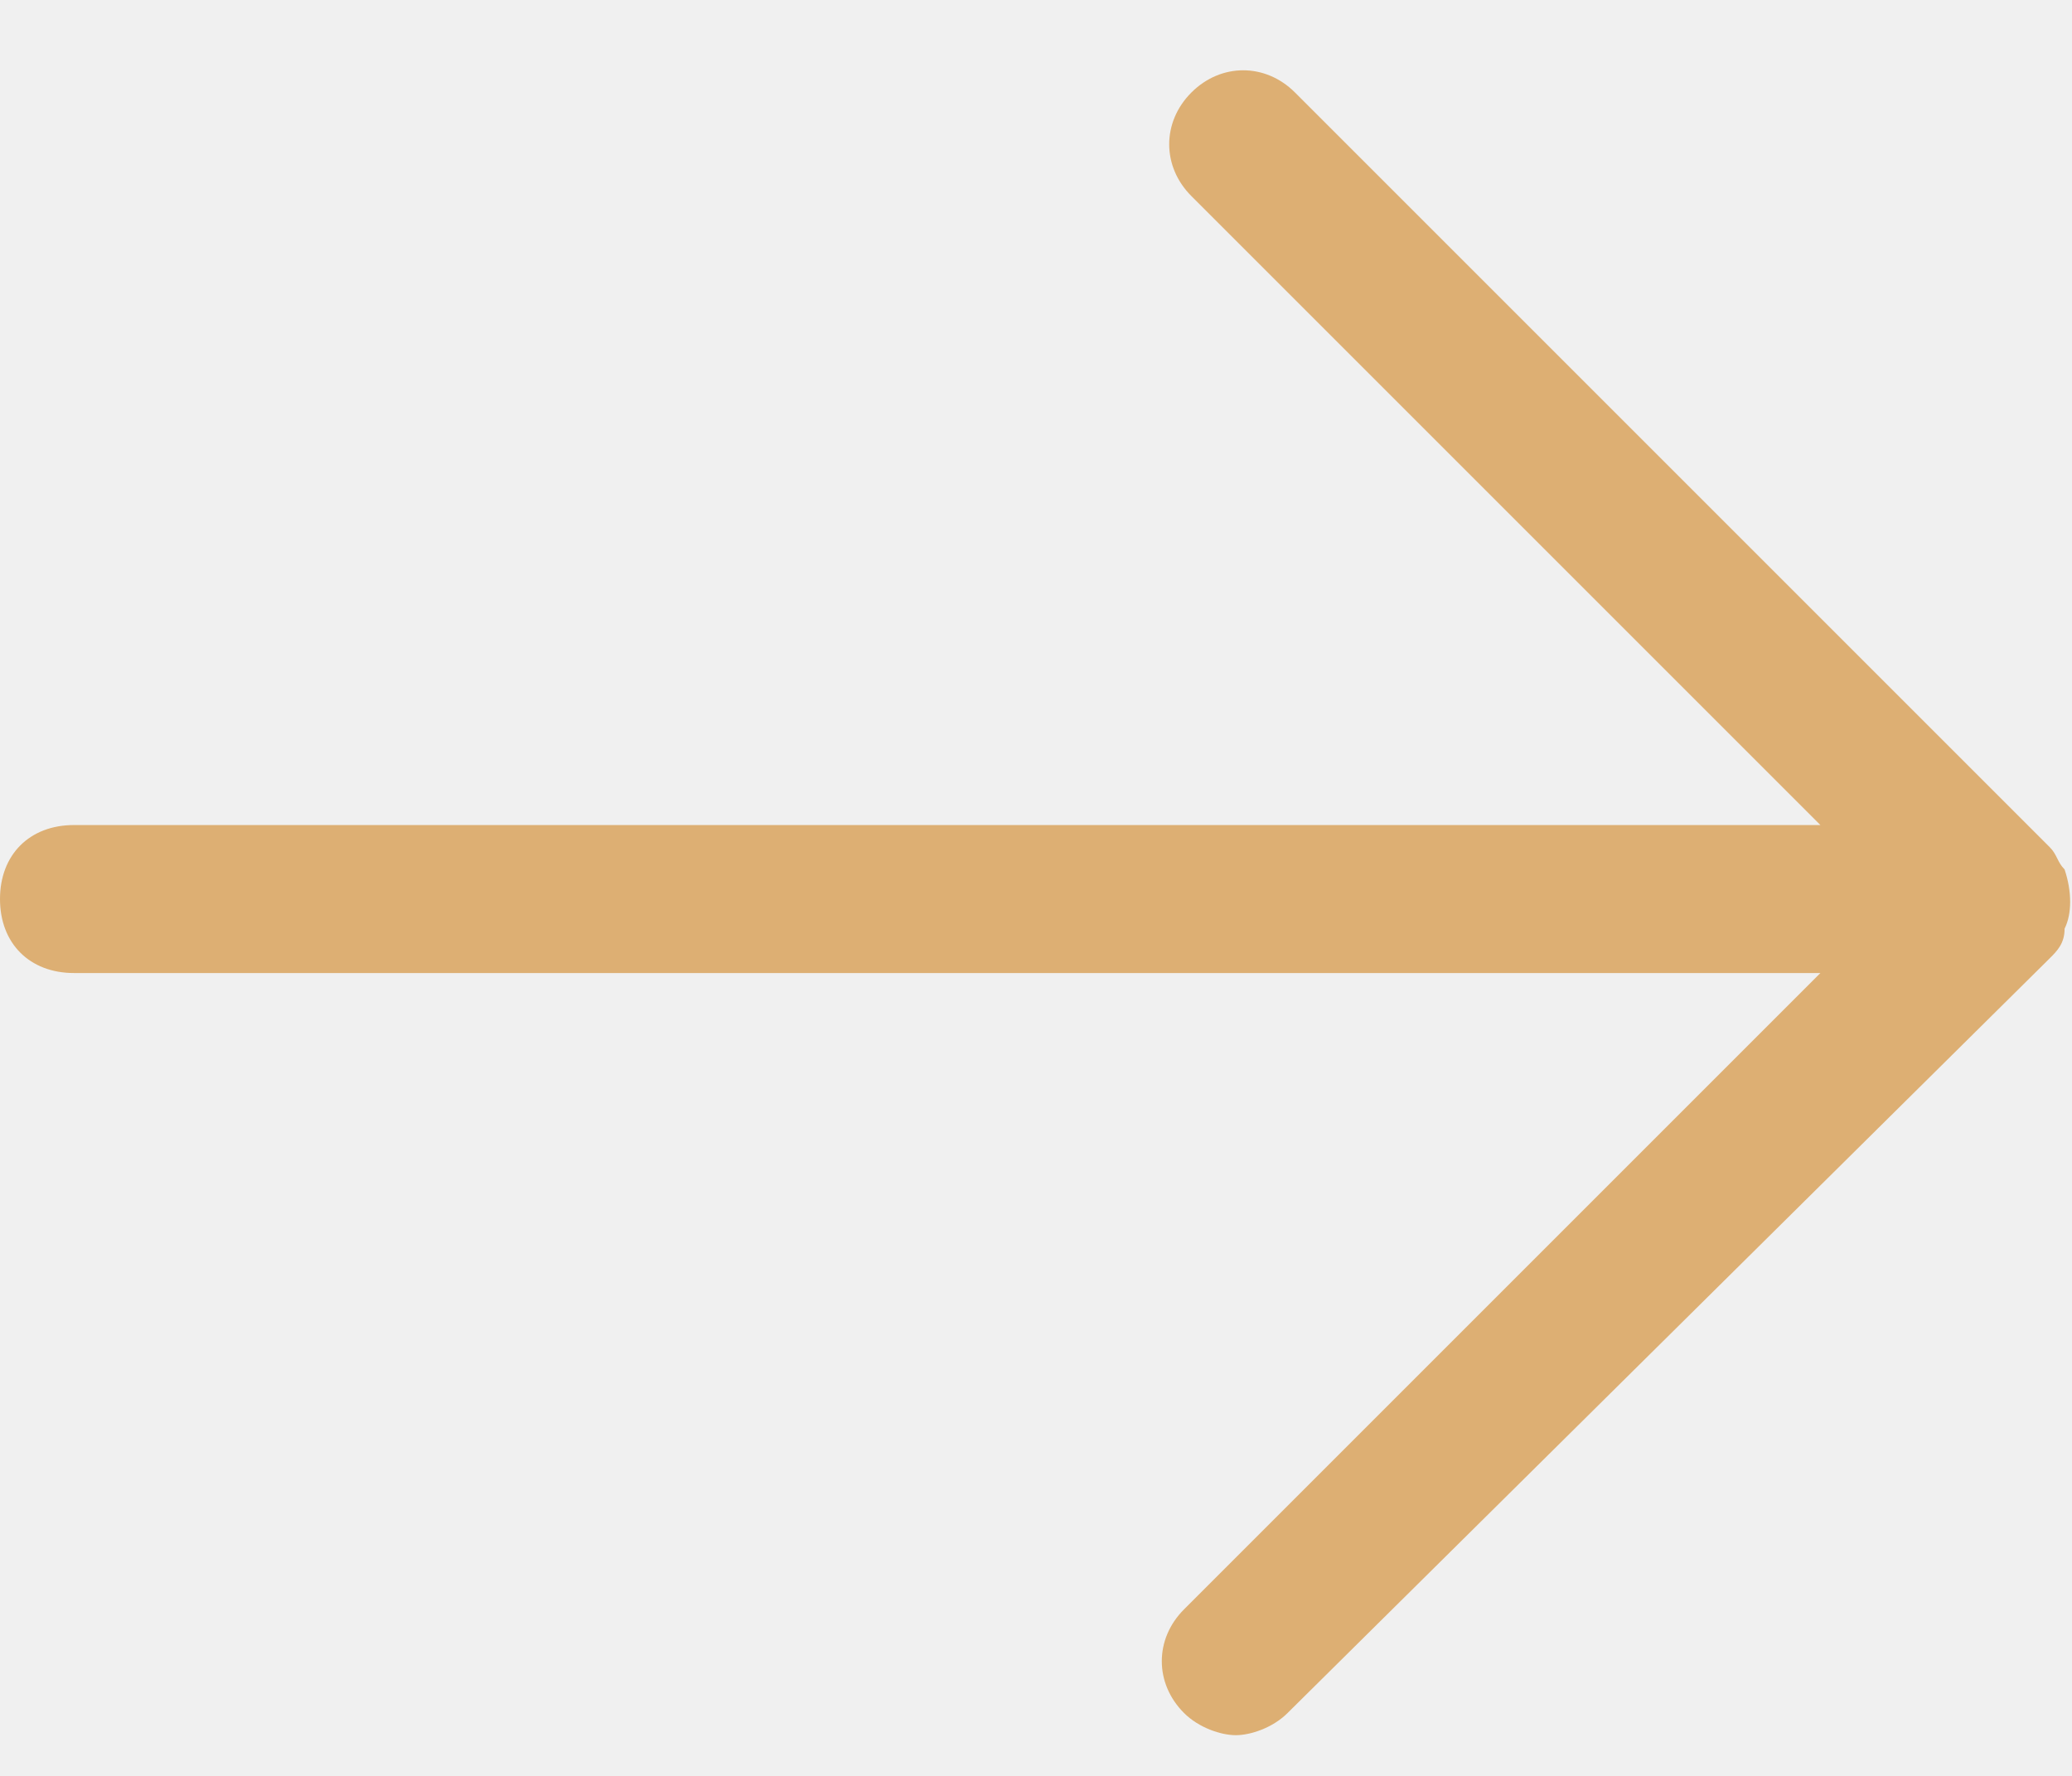
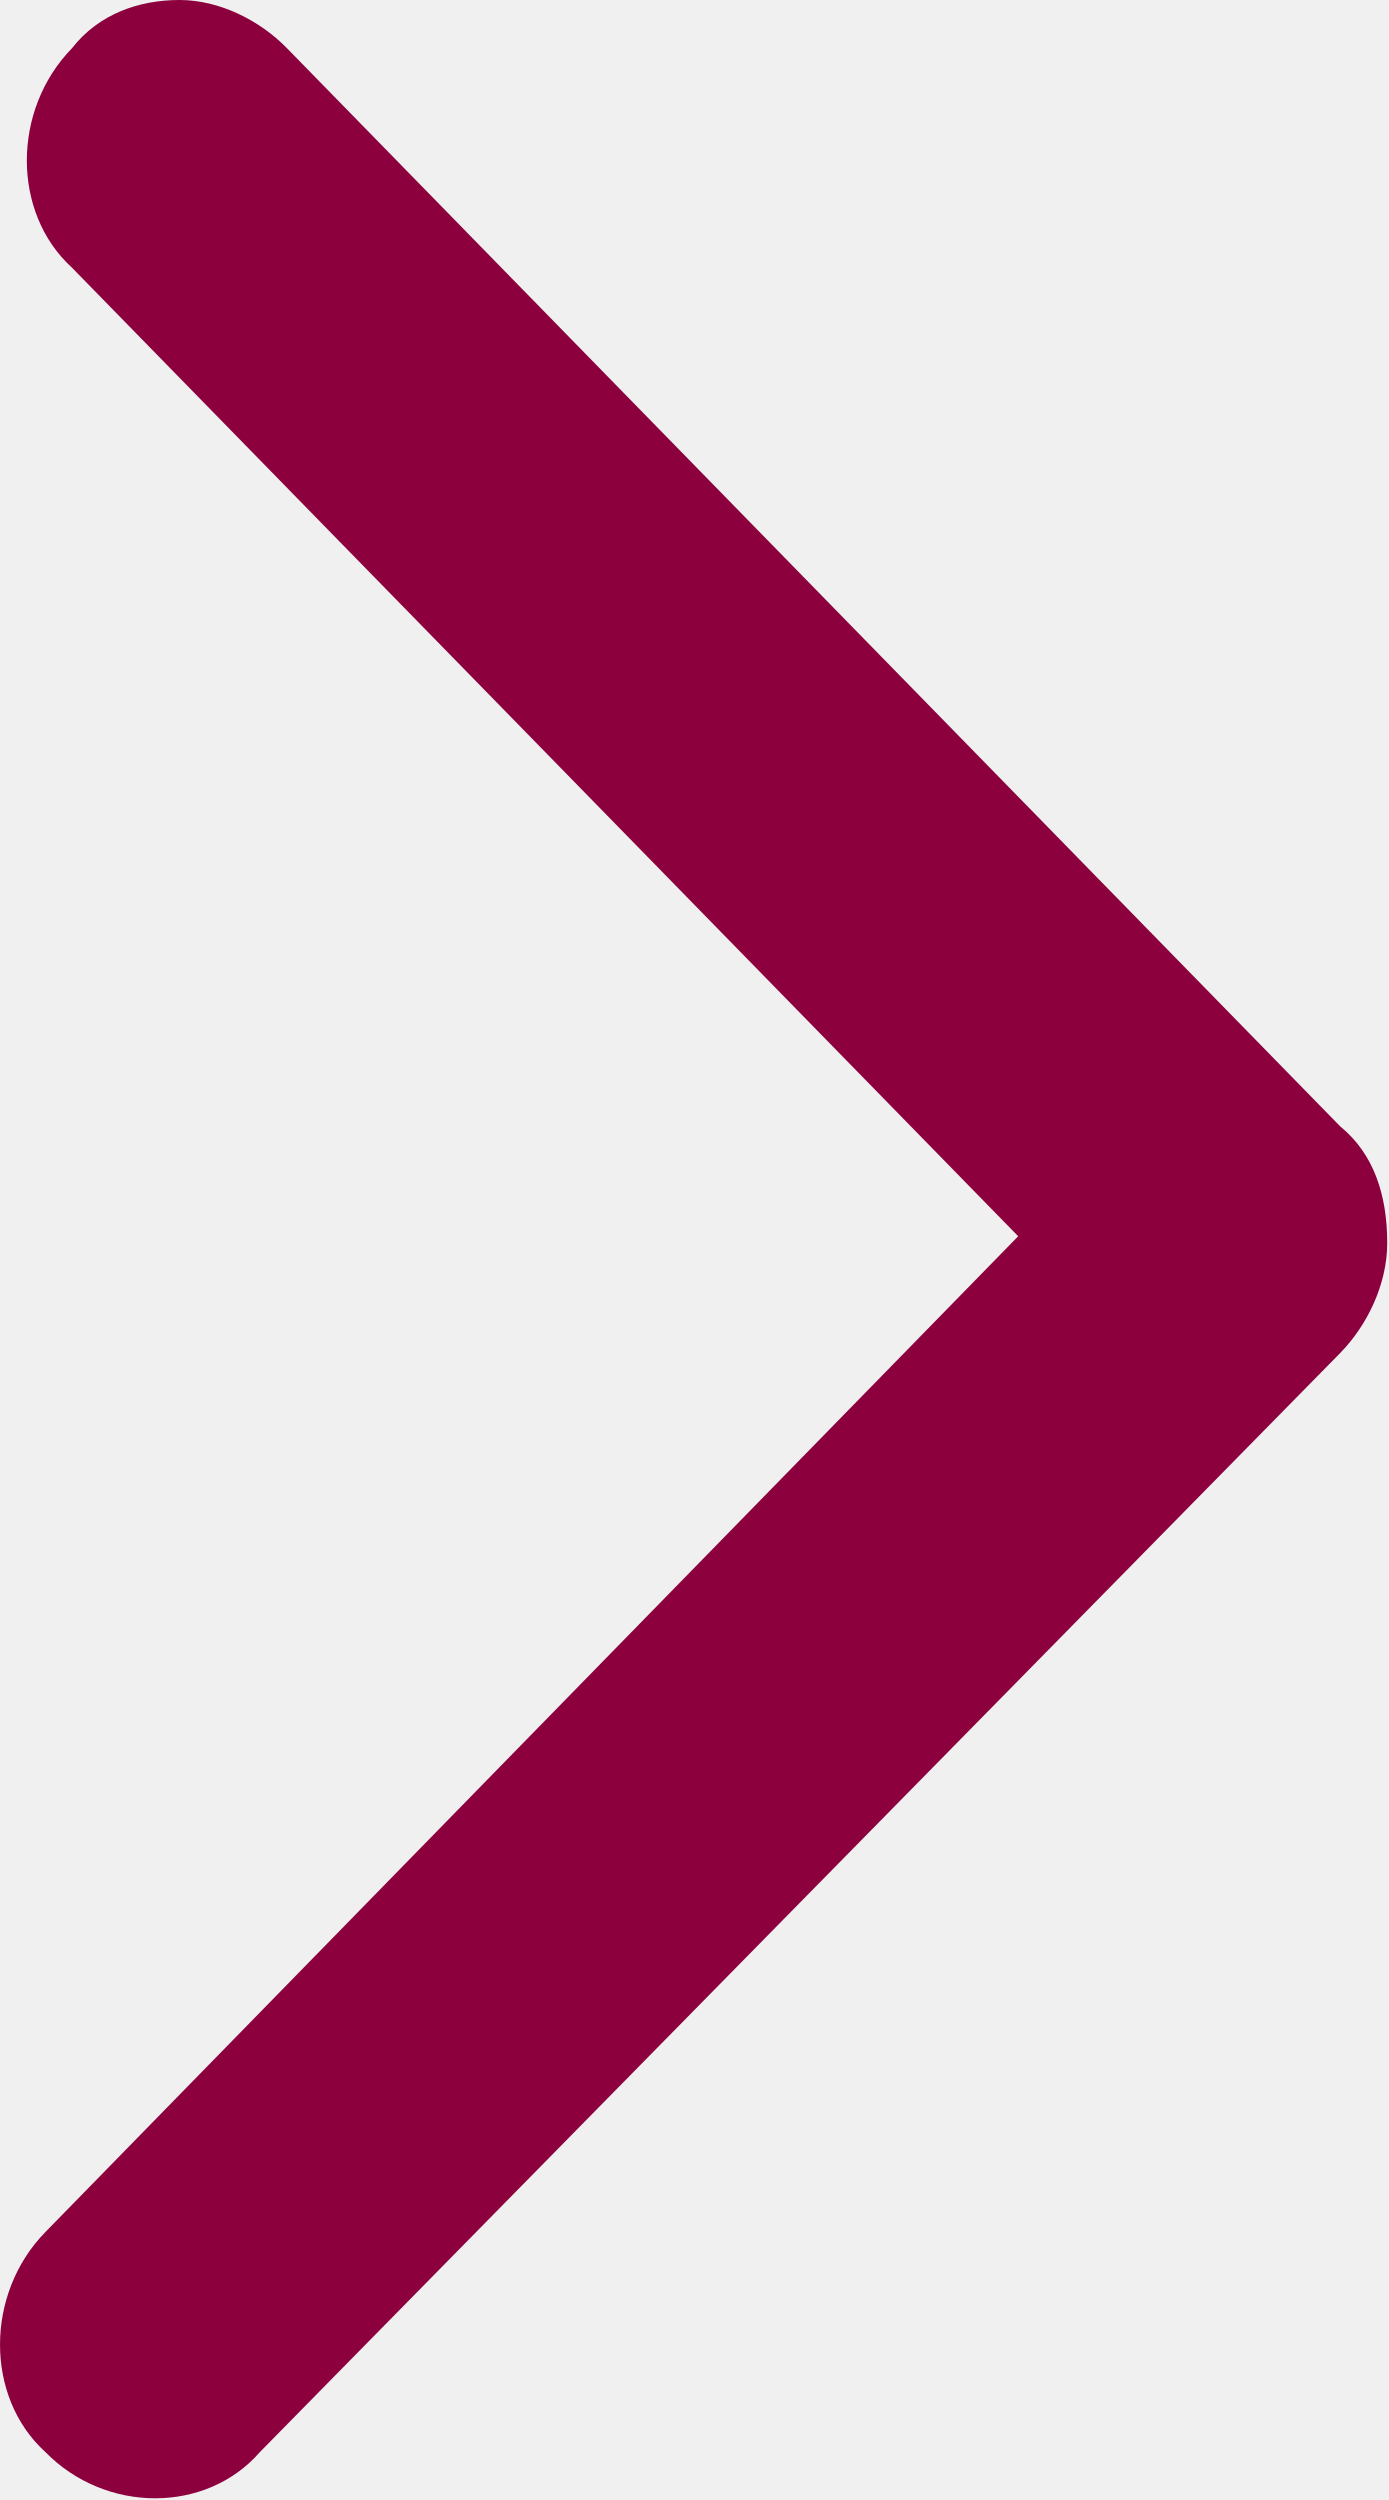
- <svg xmlns="http://www.w3.org/2000/svg" width="28" height="24" viewBox="0 0 28 24" fill="none">
-   <path d="M27.9 12.55C28 12.35 28 12.05 27.9 11.75C27.8 11.65 27.8 11.55 27.7 11.45L17.5 1.25C17.1 0.85 16.5 0.85 16.1 1.25C15.7 1.65 15.7 2.25 16.1 2.65L24.6 11.15H1C0.4 11.15 0 11.55 0 12.15C0 12.75 0.4 13.15 1 13.15H24.6L16 21.75C15.6 22.15 15.6 22.75 16 23.15C16.2 23.35 16.5 23.45 16.7 23.45C16.9 23.45 17.2 23.35 17.4 23.15L27.7 12.95C27.8 12.85 27.9 12.75 27.9 12.55Z" fill="#DDAF73" />
+ <svg xmlns="http://www.w3.org/2000/svg" width="20" height="36" viewBox="0 0 20 36" fill="none">
+   <g clip-path="url(#clip0)">
+     <path d="M2.585 7.62939e-06C2.005 7.62939e-06 1.425 0.198 1.039 0.692C0.169 1.582 0.169 3.066 1.039 3.857L14.662 17.802L0.652 32.143C-0.217 33.033 -0.217 34.517 0.652 35.308C1.522 36.198 2.971 36.198 3.744 35.308L19.299 19.483C19.686 19.088 19.976 18.494 19.976 17.901C19.976 17.209 19.783 16.615 19.299 16.22L4.13 0.692C3.744 0.297 3.164 7.62939e-06 2.585 7.62939e-06Z" fill="#8C003D" />
+   </g>
+   <defs>
+     <clipPath id="clip0">
+       <rect width="20" height="36" fill="white" transform="matrix(1 0 0 -1 0 36)" />
+     </clipPath>
+   </defs>
</svg>
